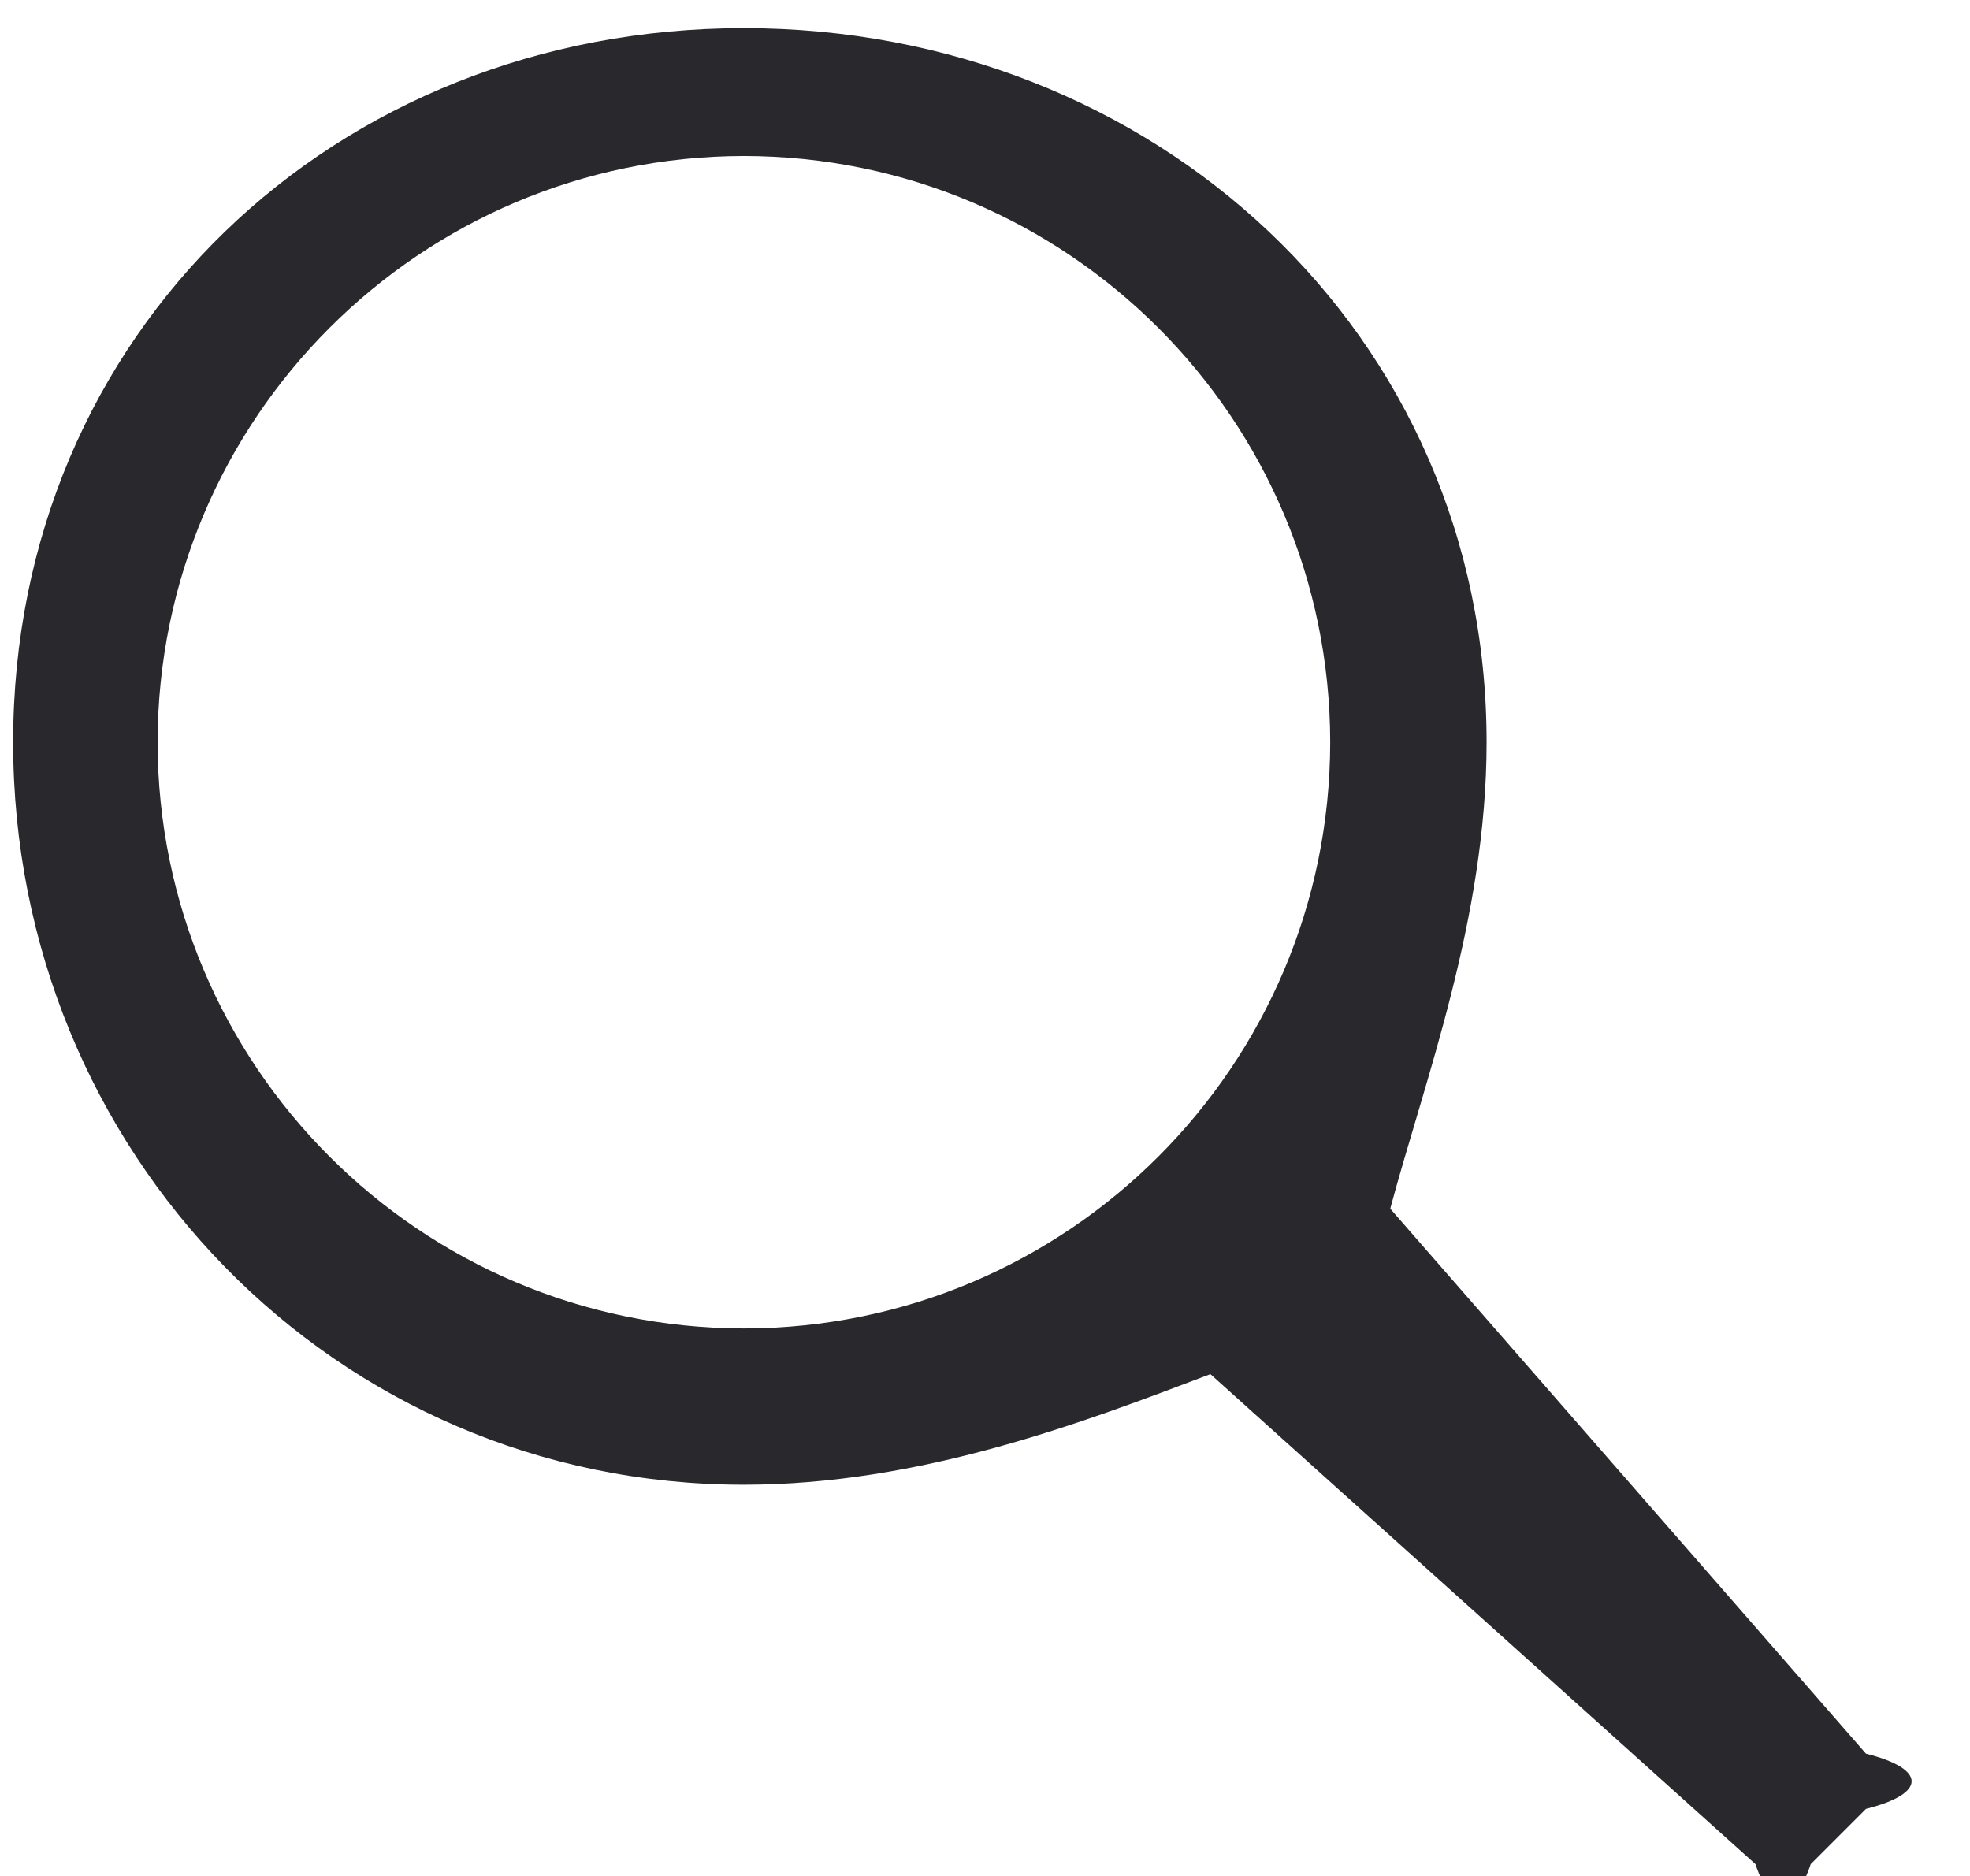
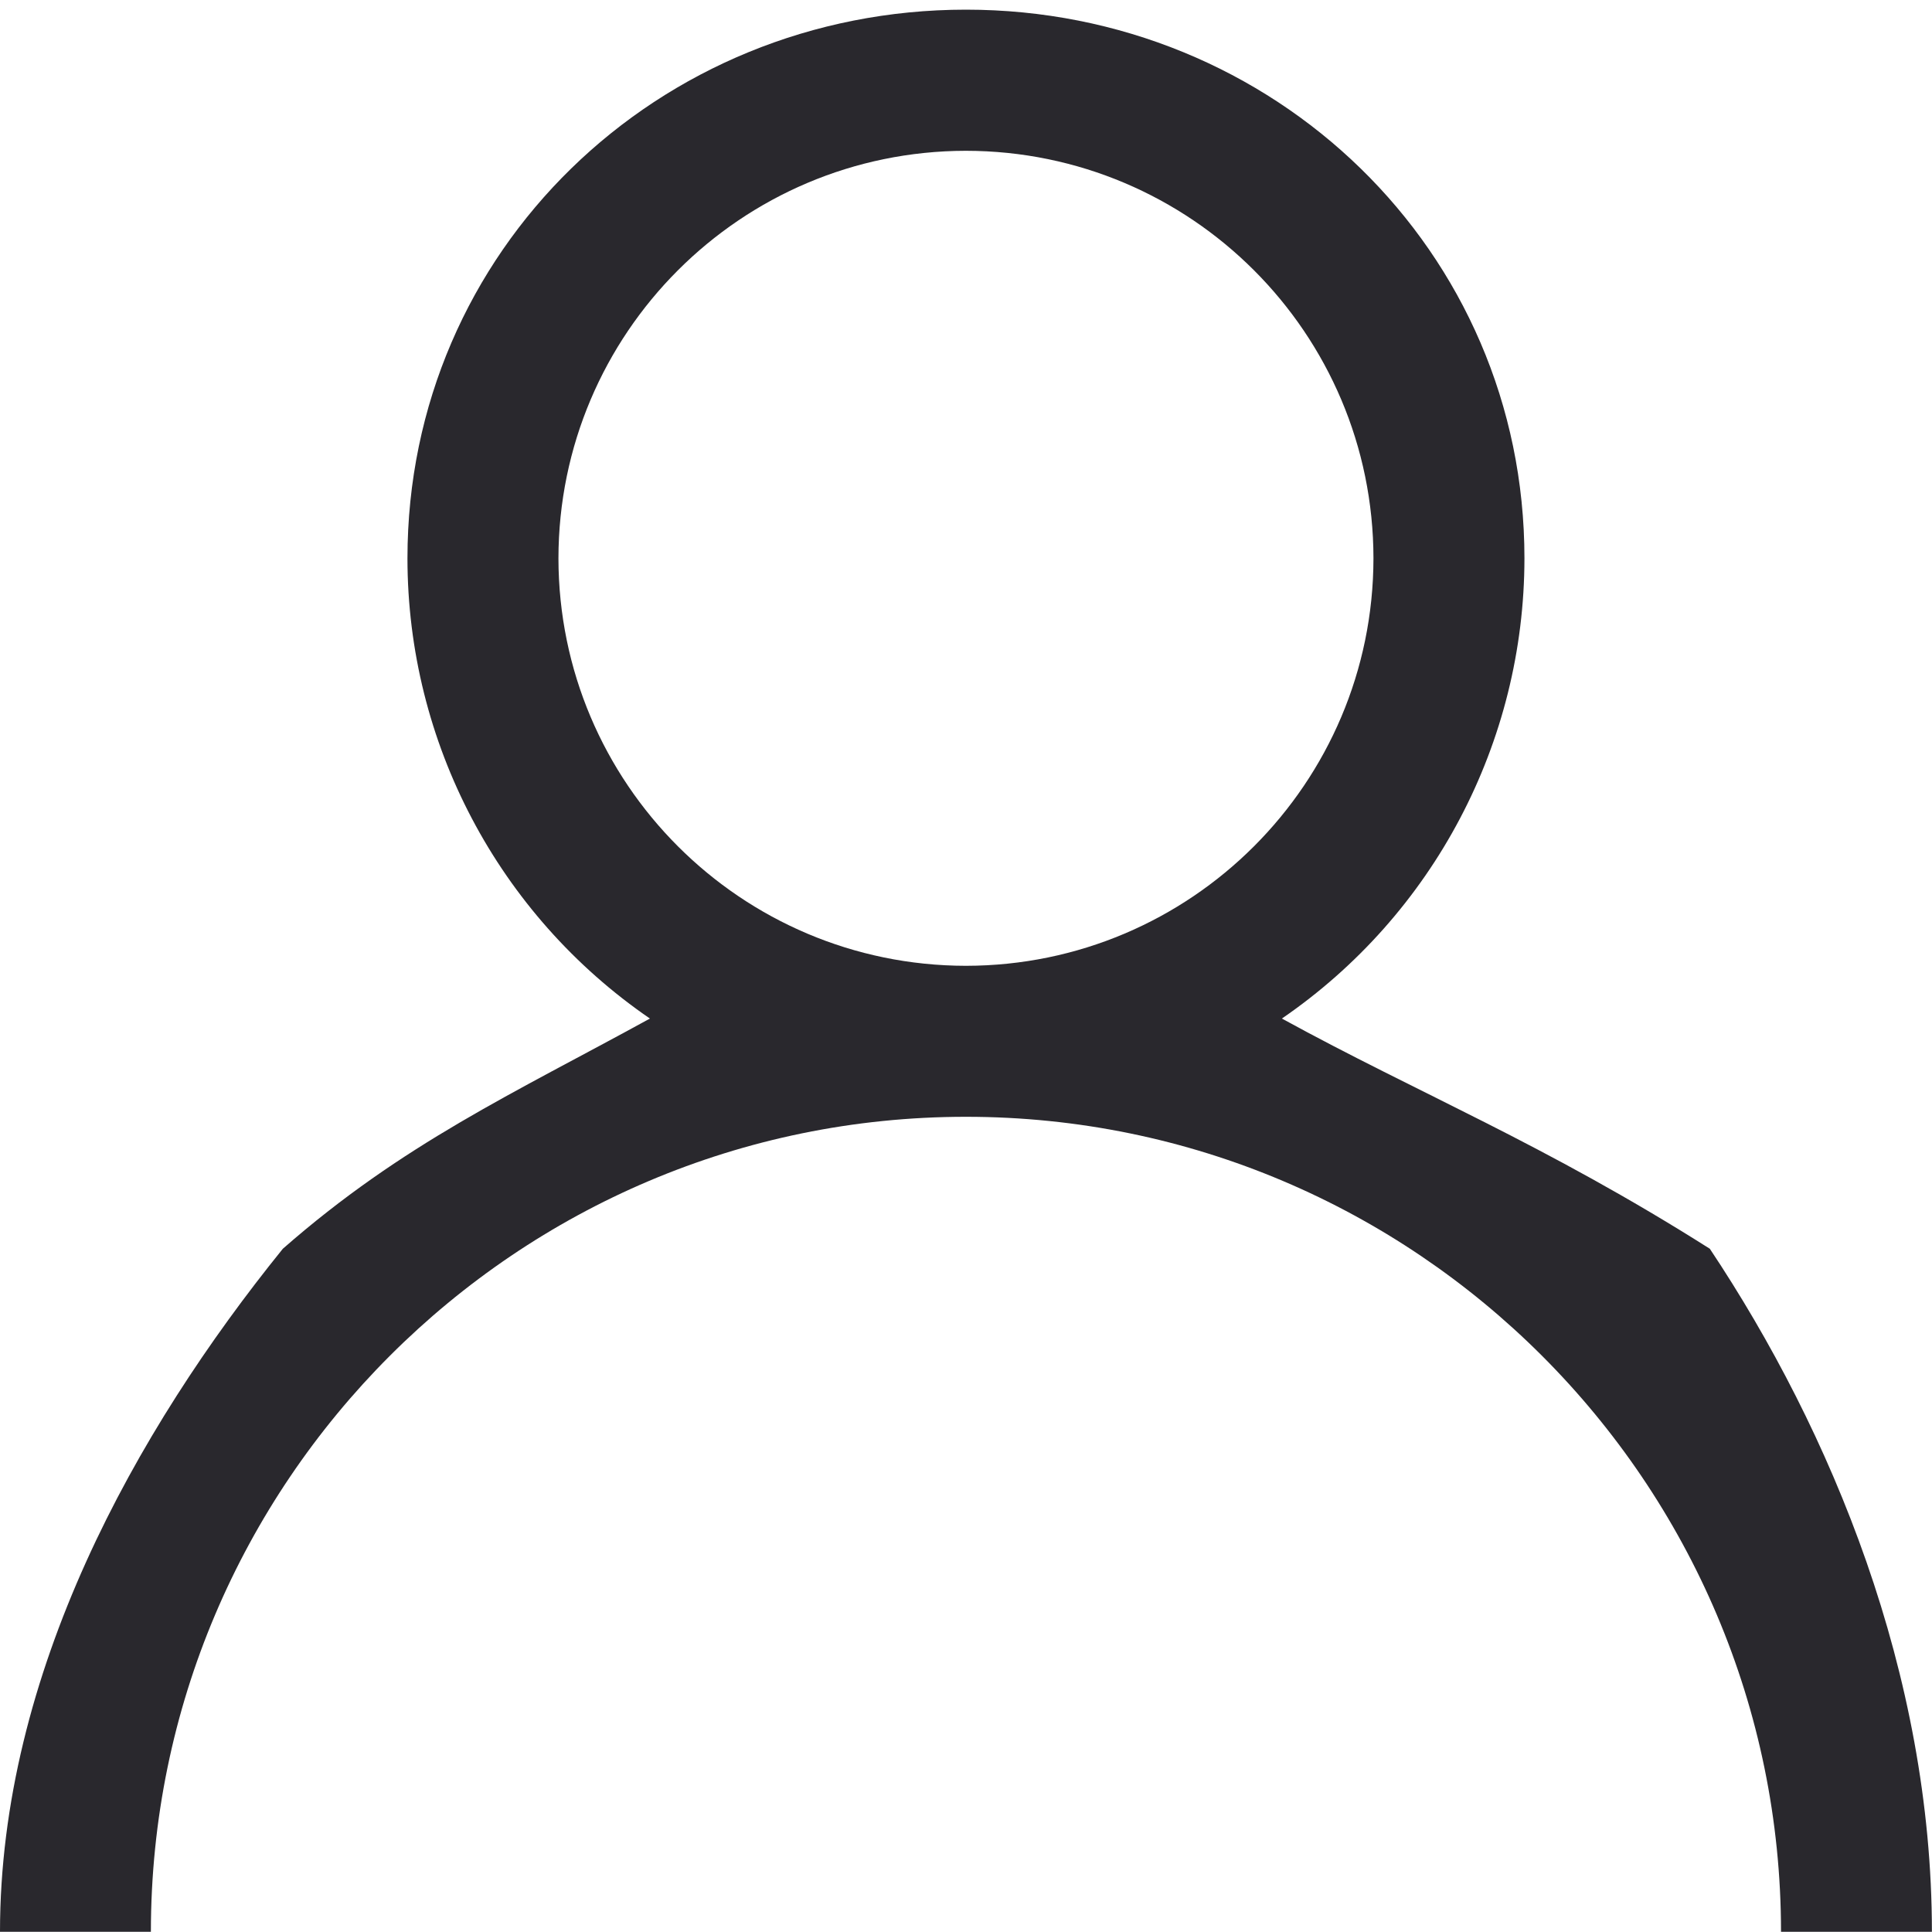
- <svg xmlns="http://www.w3.org/2000/svg" width="21" height="20">
-   <path fill-rule="evenodd" fill="#29282D" d="M19.891 18.696l-5.071-5.81c.364-1.361 1.027-3.09 1.027-4.973C15.847 3.547 12.295.3 7.93.3S.14 3.547.14 7.913c0 4.365 3.425 7.916 7.79 7.916 1.883 0 3.613-.663 4.973-1.179l5.81 5.224c.163.496.427.496.589 0l.589-.589c.649-.163.649-.426 0-.589zM7.93 14.163a6.257 6.257 0 01-6.25-6.25 6.257 6.257 0 016.25-6.25 6.257 6.257 0 016.25 6.25 6.256 6.256 0 01-6.25 6.25z" />
+ <svg xmlns="http://www.w3.org/2000/svg" width="20" height="20">
+   <path fill-rule="evenodd" fill="#29282D" d="M17.7 12.927c-1.719-1.089-3.015-1.607-4.43-2.383a5.781 5.781 0 002.511-4.764c0-3.189-2.594-5.68-5.782-5.68-3.187 0-5.781 2.491-5.781 5.68a5.78 5.78 0 002.51 4.764c-1.414.776-2.558 1.294-3.8 2.383C1.4 14.816 0 17.327 0 19.998h1.562c0-4.652 3.785-8.437 8.437-8.437 4.653 0 8.438 3.785 8.438 8.437h1.562c0-2.671-1.04-5.182-2.299-7.071zM5.781 5.78a4.223 4.223 0 014.218-4.219 4.223 4.223 0 014.219 4.219 4.223 4.223 0 01-4.219 4.218A4.223 4.223 0 015.781 5.78z" />
</svg>
